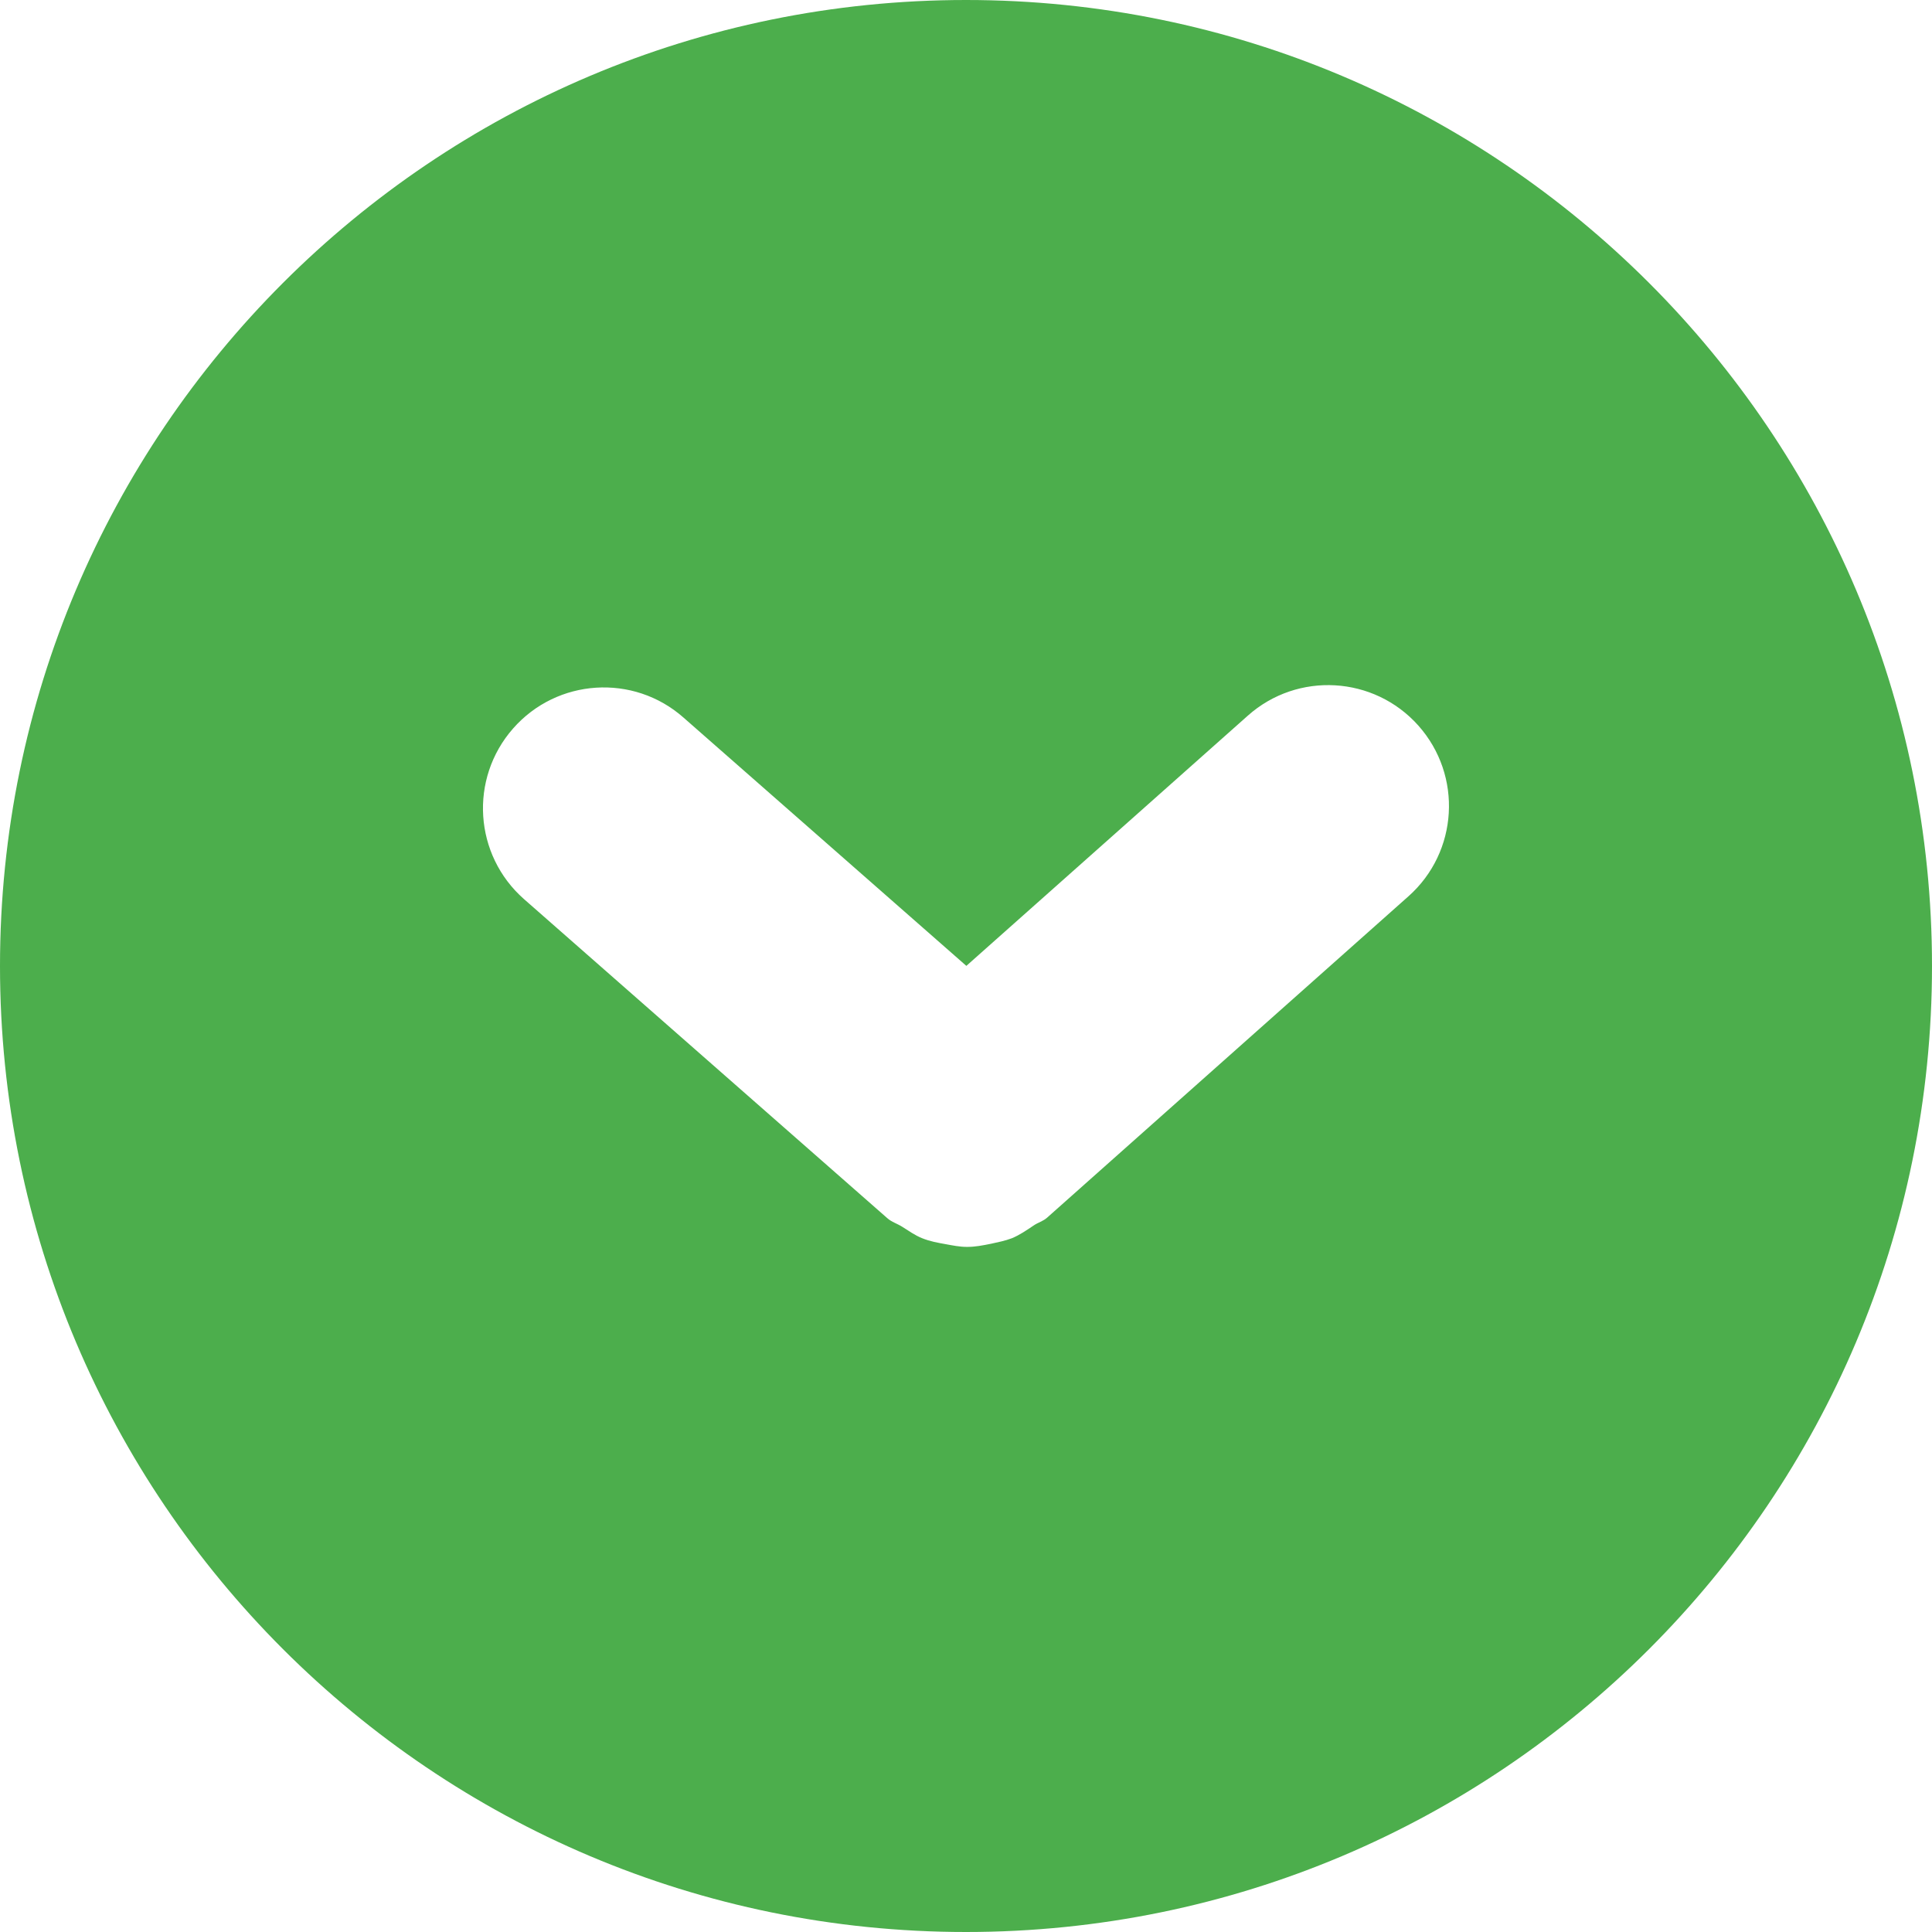
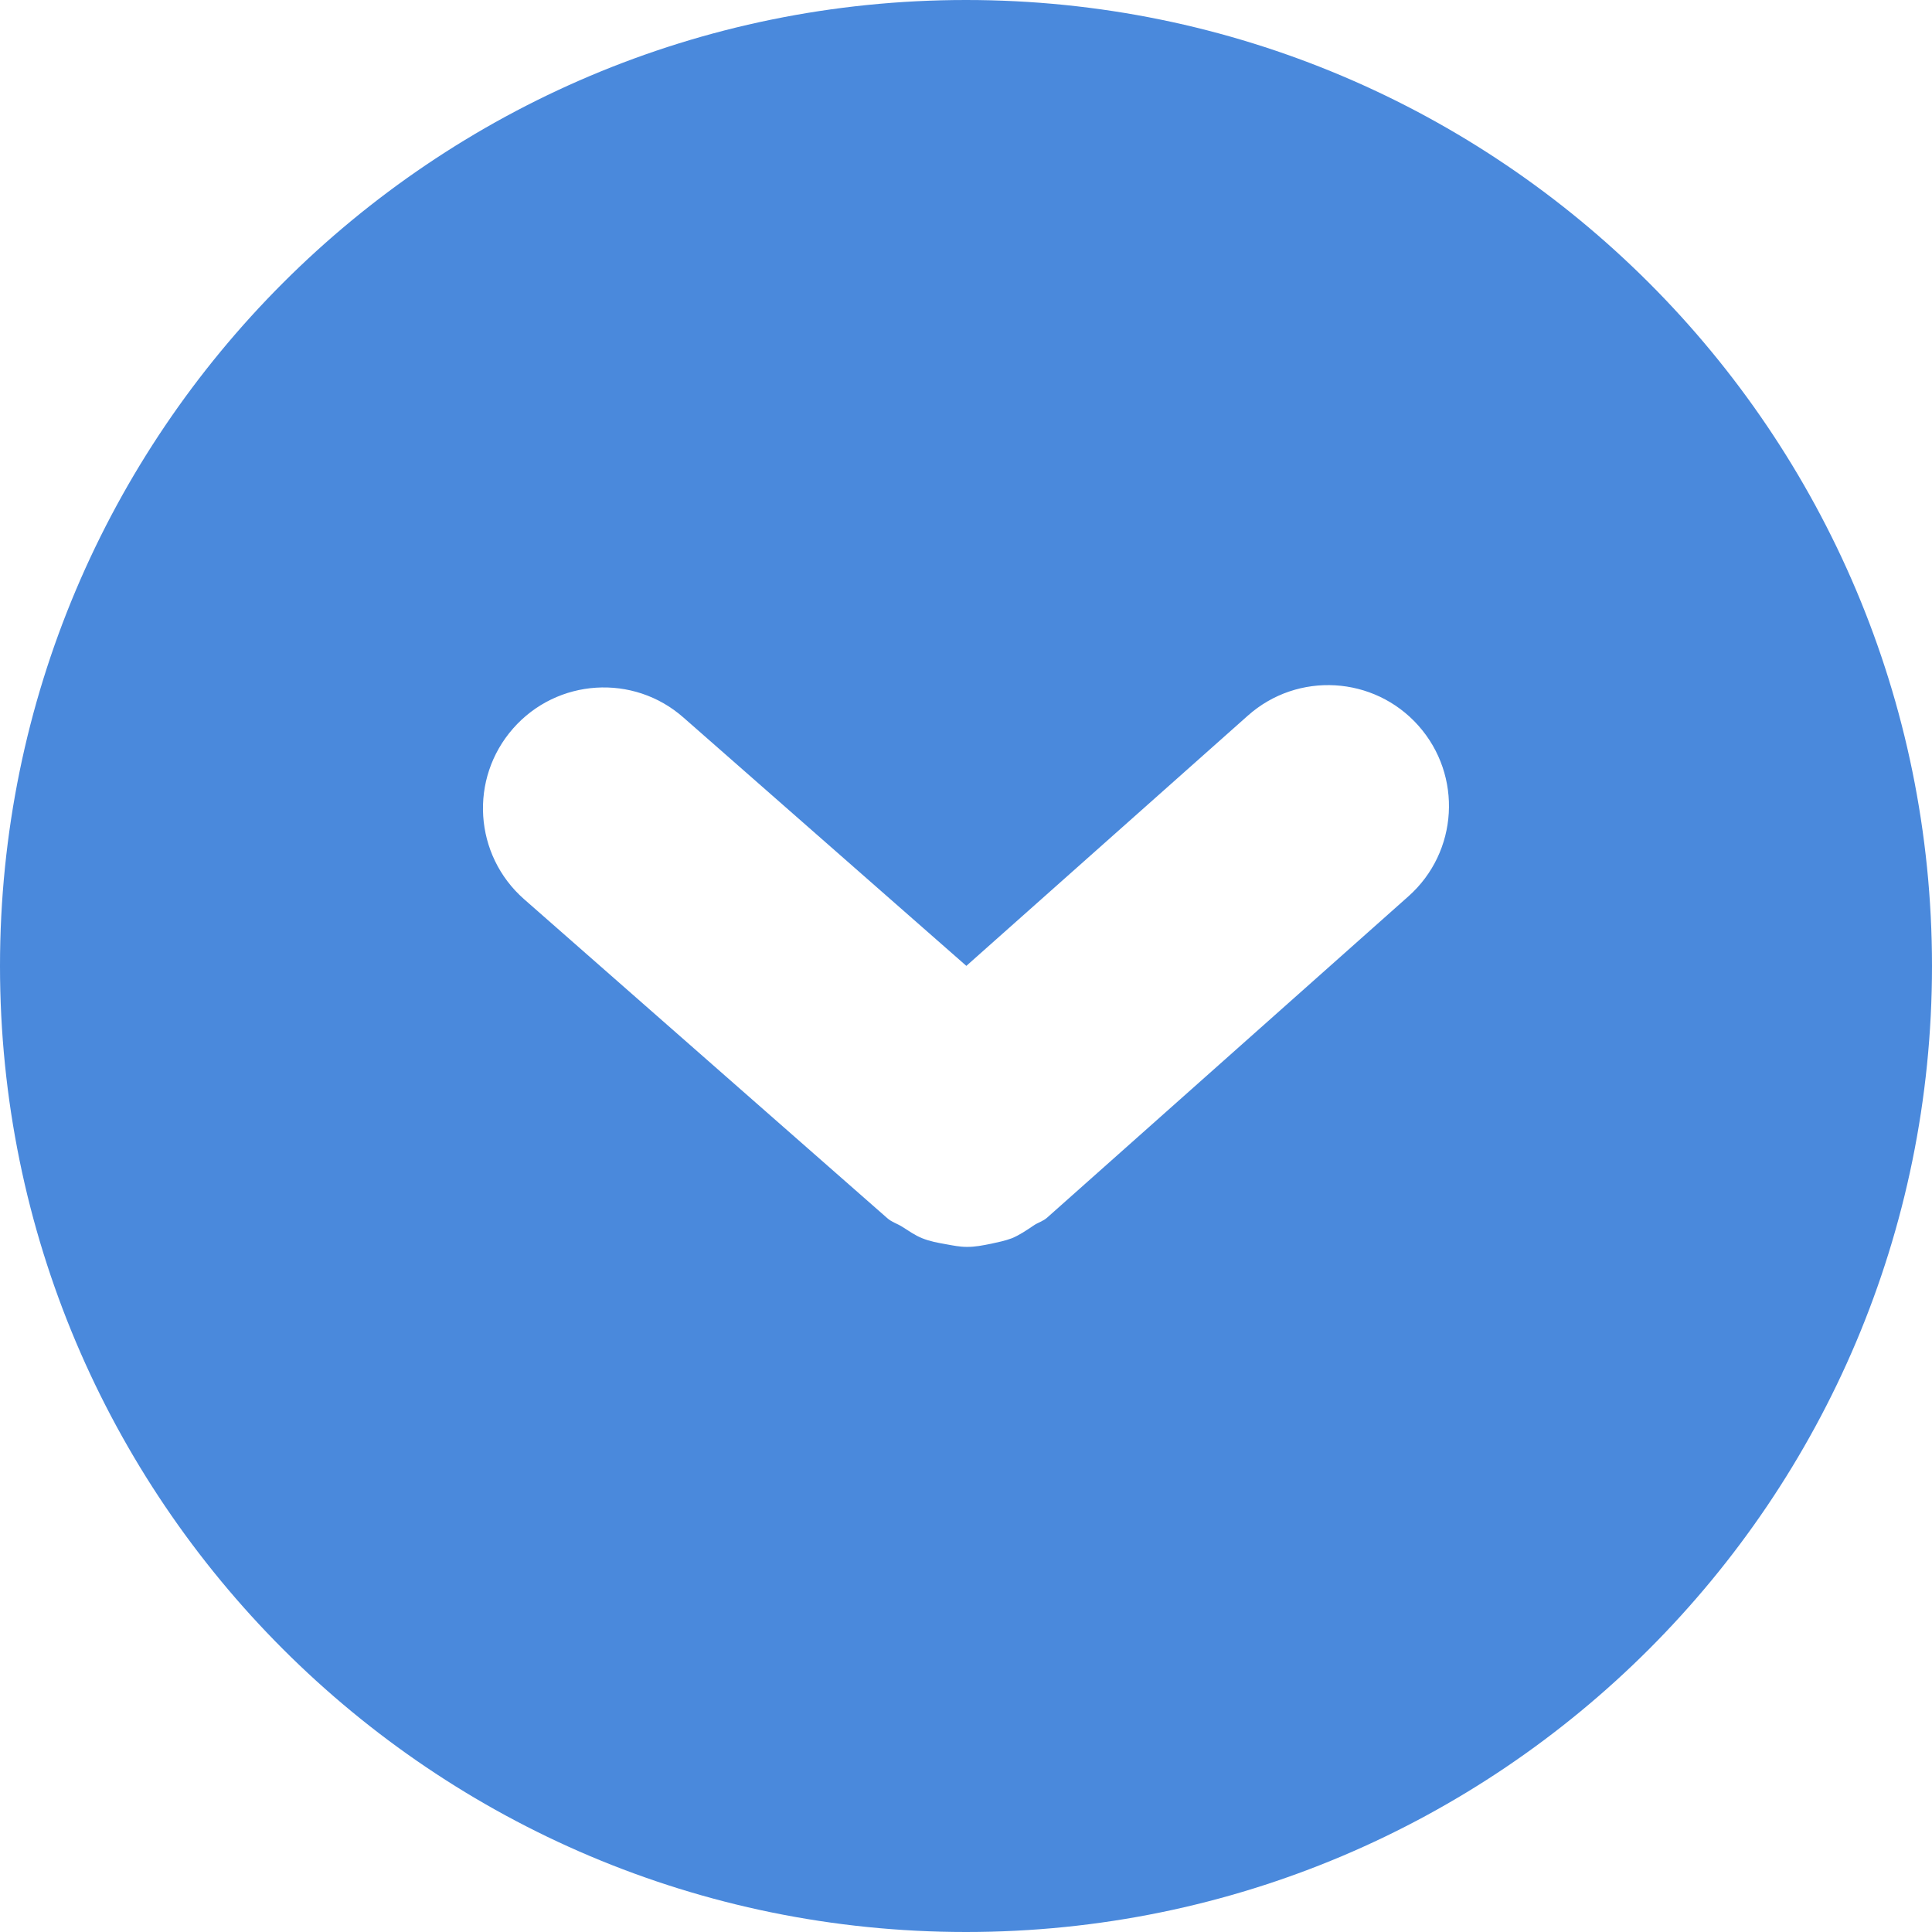
<svg xmlns="http://www.w3.org/2000/svg" version="1.1" id="Layer_1" x="0px" y="0px" width="512px" height="512px" viewBox="0 0 512 512" enable-background="new 0 0 512 512" xml:space="preserve">
-   <path fill="#4cae4c" d="M256,512c141.405,0,256-114.596,256-256C512,114.624,397.404,0,256,0C114.624,0,0,114.624,0,256  C0,397.405,114.624,512,256,512z M135.968,193.062c11.658-13.283,31.907-14.596,45.158-2.905l74.967,65.811l74.595-66.313  c13.188-11.75,33.438-10.56,45.188,2.627c11.783,13.248,10.593,33.498-2.624,45.248l-95.718,85.127  c-1.095,0.998-2.471,1.312-3.626,2.125c-1.907,1.279-3.718,2.531-5.782,3.376c-1.812,0.685-3.594,1.03-5.438,1.437  c-2.188,0.438-4.281,0.874-6.498,0.842c-1.876,0-3.69-0.375-5.565-0.717c-2.125-0.375-4.218-0.752-6.281-1.594  c-1.876-0.752-3.469-1.907-5.217-3.002c-1.314-0.841-2.812-1.248-4-2.31l-96.252-84.532  C125.594,226.592,124.281,206.374,135.968,193.062z" />
+   <path fill="#4A89DC" d="M256,512c141.405,0,256-114.596,256-256C512,114.624,397.404,0,256,0C114.624,0,0,114.624,0,256  C0,397.405,114.624,512,256,512z M135.968,193.062c11.658-13.283,31.907-14.596,45.158-2.905l74.967,65.811l74.595-66.313  c13.188-11.75,33.438-10.56,45.188,2.627c11.783,13.248,10.593,33.498-2.624,45.248l-95.718,85.127  c-1.095,0.998-2.471,1.312-3.626,2.125c-1.907,1.279-3.718,2.531-5.782,3.376c-1.812,0.685-3.594,1.03-5.438,1.437  c-2.188,0.438-4.281,0.874-6.498,0.842c-1.876,0-3.69-0.375-5.565-0.717c-2.125-0.375-4.218-0.752-6.281-1.594  c-1.876-0.752-3.469-1.907-5.217-3.002c-1.314-0.841-2.812-1.248-4-2.31l-96.252-84.532  C125.594,226.592,124.281,206.374,135.968,193.062z" />
</svg>
